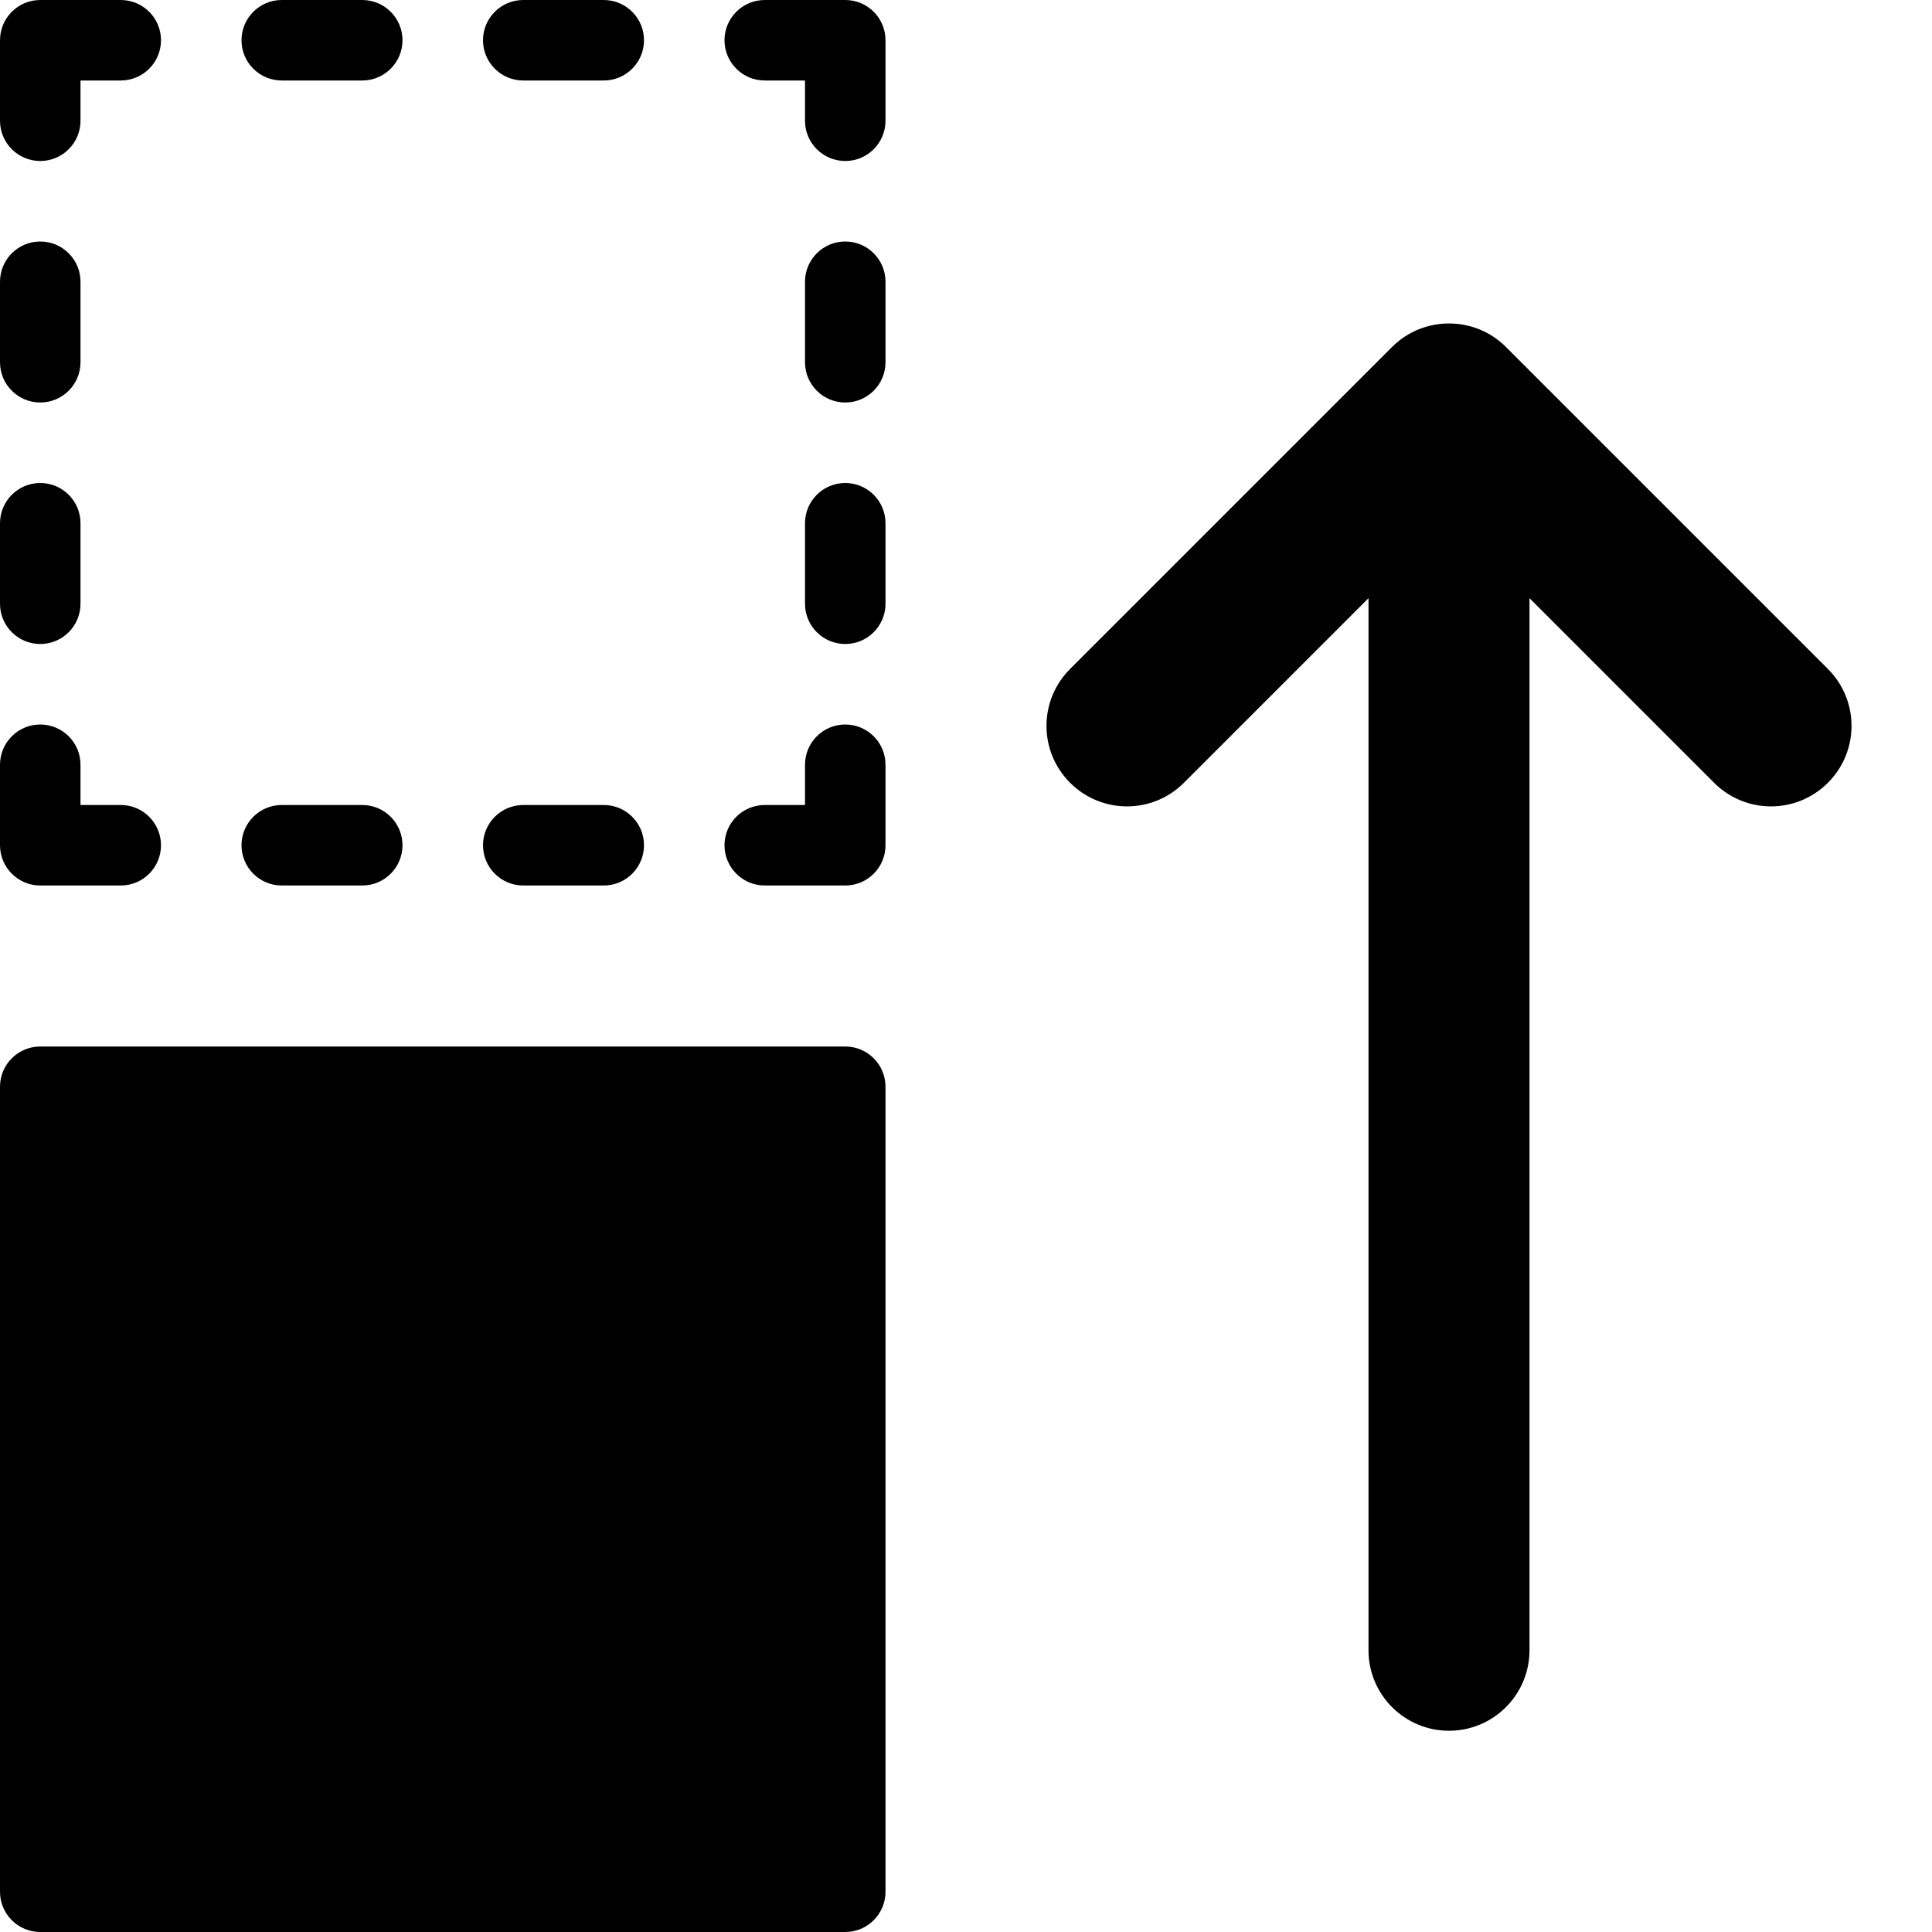
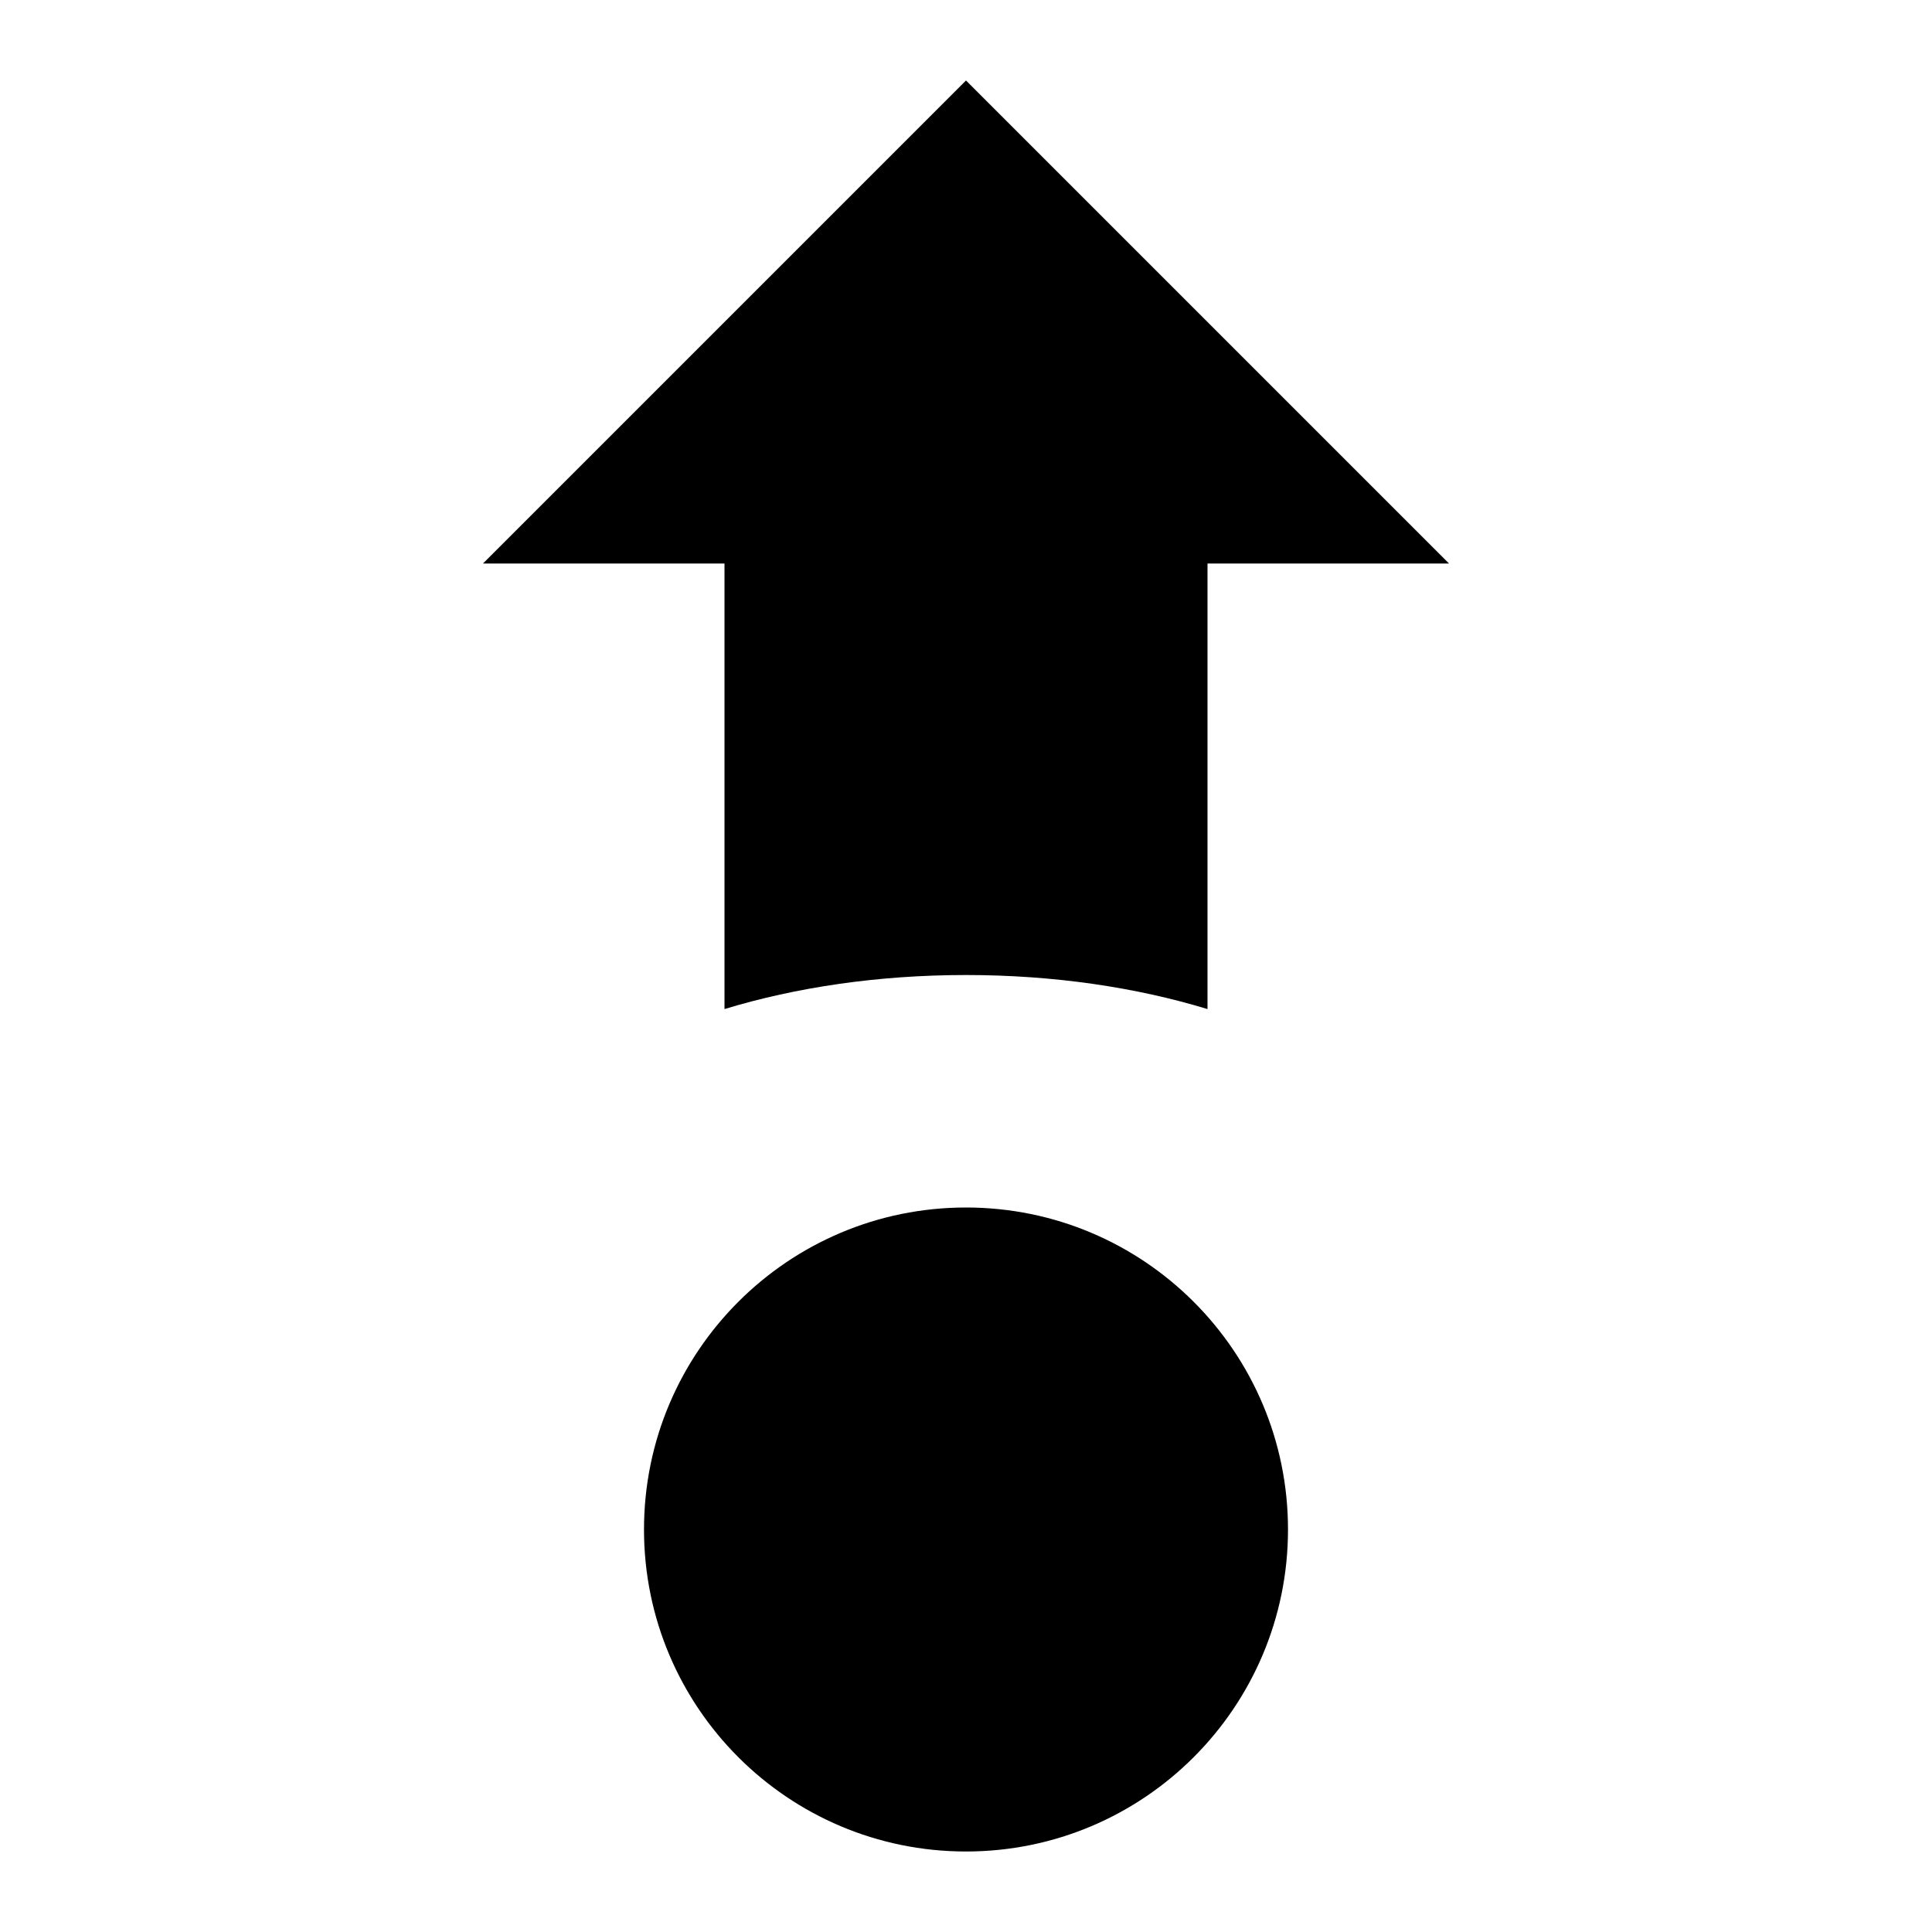
- <svg xmlns="http://www.w3.org/2000/svg" version="1.1" x="0px" y="0px" width="24px" height="24px" viewBox="0 0 24 24" enable-background="new 0 0 24 24" xml:space="preserve">
-   <g id="Filled_Icon">
-     <g>
-       <path d="M0.5,2C0.776,2,1,1.776,1,1.5V1h0.5C1.776,1,2,0.776,2,0.5S1.776,0,1.5,0h-1C0.224,0,0,0.224,0,0.5v1    C0,1.776,0.224,2,0.5,2z" />
-       <path d="M10.5,0h-1C9.224,0,9,0.224,9,0.5S9.224,1,9.5,1H10v0.5C10,1.776,10.224,2,10.5,2S11,1.776,11,1.5v-1    C11,0.224,10.776,0,10.5,0z" />
-       <path d="M0.5,5C0.776,5,1,4.776,1,4.5v-1C1,3.224,0.776,3,0.5,3S0,3.224,0,3.5v1C0,4.776,0.224,5,0.5,5z" />
-       <path d="M3.5,1h1C4.776,1,5,0.776,5,0.5S4.776,0,4.5,0h-1C3.224,0,3,0.224,3,0.5S3.224,1,3.5,1z" />
-       <path d="M3.5,11h1C4.776,11,5,10.776,5,10.5S4.776,10,4.5,10h-1C3.224,10,3,10.224,3,10.5S3.224,11,3.5,11z" />
-       <path d="M6.5,1h1C7.776,1,8,0.776,8,0.5S7.776,0,7.5,0h-1C6.224,0,6,0.224,6,0.5S6.224,1,6.5,1z" />
-       <path d="M6.5,11h1C7.776,11,8,10.776,8,10.5S7.776,10,7.5,10h-1C6.224,10,6,10.224,6,10.5S6.224,11,6.5,11z" />
-       <path d="M10.5,9C10.224,9,10,9.224,10,9.5V10H9.5C9.224,10,9,10.224,9,10.5S9.224,11,9.5,11h1c0.276,0,0.5-0.224,0.5-0.5v-1    C11,9.224,10.776,9,10.5,9z" />
-       <path d="M10.5,6C10.224,6,10,6.224,10,6.5v1C10,7.776,10.224,8,10.5,8S11,7.776,11,7.5v-1C11,6.224,10.776,6,10.5,6z" />
-       <path d="M0.5,11h1C1.776,11,2,10.776,2,10.5S1.776,10,1.5,10H1V9.5C1,9.224,0.776,9,0.5,9S0,9.224,0,9.5v1    C0,10.776,0.224,11,0.5,11z" />
-       <path d="M0.5,8C0.776,8,1,7.776,1,7.5v-1C1,6.224,0.776,6,0.5,6S0,6.224,0,6.5v1C0,7.776,0.224,8,0.5,8z" />
-       <path d="M10.5,3C10.224,3,10,3.224,10,3.5v1C10,4.776,10.224,5,10.5,5S11,4.776,11,4.5v-1C11,3.224,10.776,3,10.5,3z" />
-       <path d="M10.5,13h-10C0.224,13,0,13.224,0,13.5v10C0,23.776,0.224,24,0.5,24h10c0.276,0,0.5-0.224,0.5-0.5v-10    C11,13.224,10.776,13,10.5,13z" />
-       <path d="M22.707,8.31l-4-4c-0.391-0.391-1.027-0.387-1.414,0l-4,4c-0.391,0.391-0.391,1.023,0,1.414    c0.391,0.391,1.023,0.391,1.414,0L17,7.431V20.5c0,0.552,0.448,1,1,1s1-0.448,1-1V7.431l2.293,2.293    c0.391,0.391,1.023,0.391,1.414,0C23.098,9.333,23.098,8.701,22.707,8.31z" />
+ <svg xmlns="http://www.w3.org/2000/svg" width="24px" height="24px" viewBox="0 0 24 24" version="1.1">
+   <defs />
+   <g id="Page-1" stroke="none" stroke-width="1" fill="none" fill-rule="evenodd">
+     <g id="step-out" transform="translate(6, 1)" fill-rule="nonzero" fill="#000000">
+       <g id="Slice">
+         <g id="Page-1">
+           <circle id="Oval" cx="6" cy="18" r="4" />
+           <path d="M9,11.535 L9,4 L3,4 L3,11.535 C3.883,11.266 4.907,11.112 6,11.112 C7.093,11.112 8.117,11.266 9,11.535 Z" id="Combined-Shape" />
+           <polygon id="Triangle" points="6 0 12 6 0 6" />
+         </g>
+       </g>
    </g>
  </g>
-   <g id="Invisible_Shape">
-     <rect fill="none" width="24" height="24" />
-   </g>
</svg>
